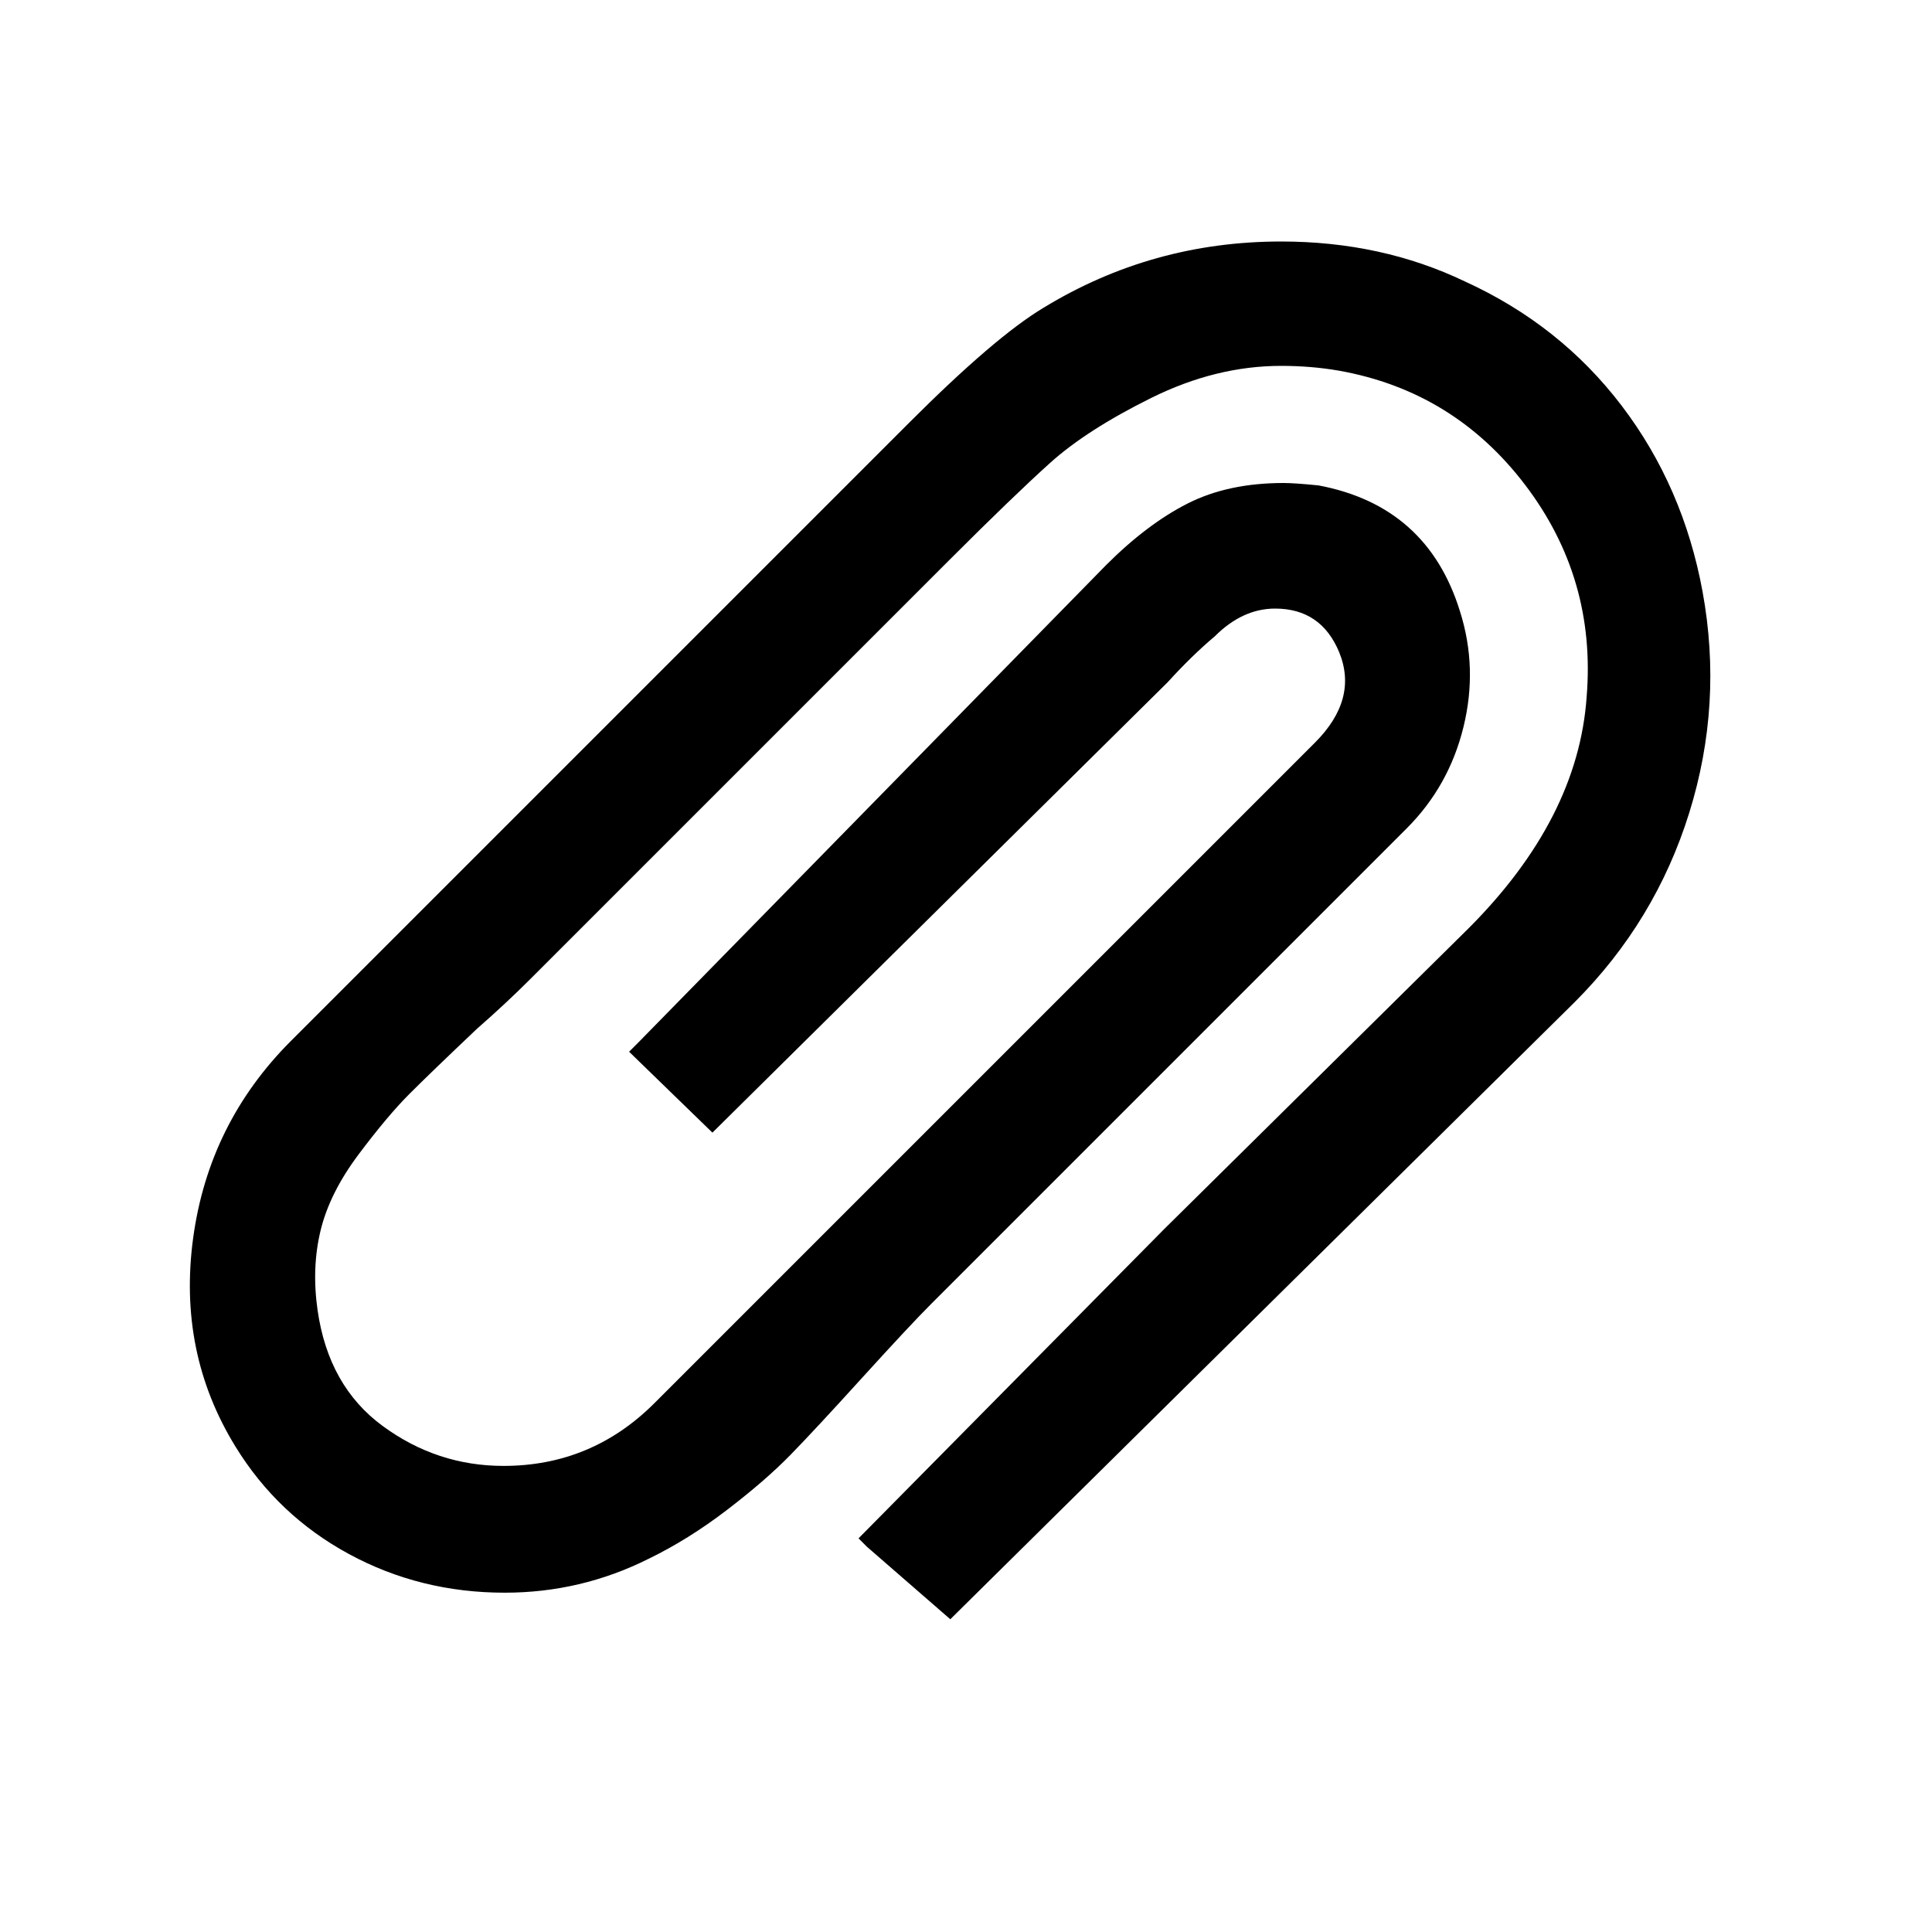
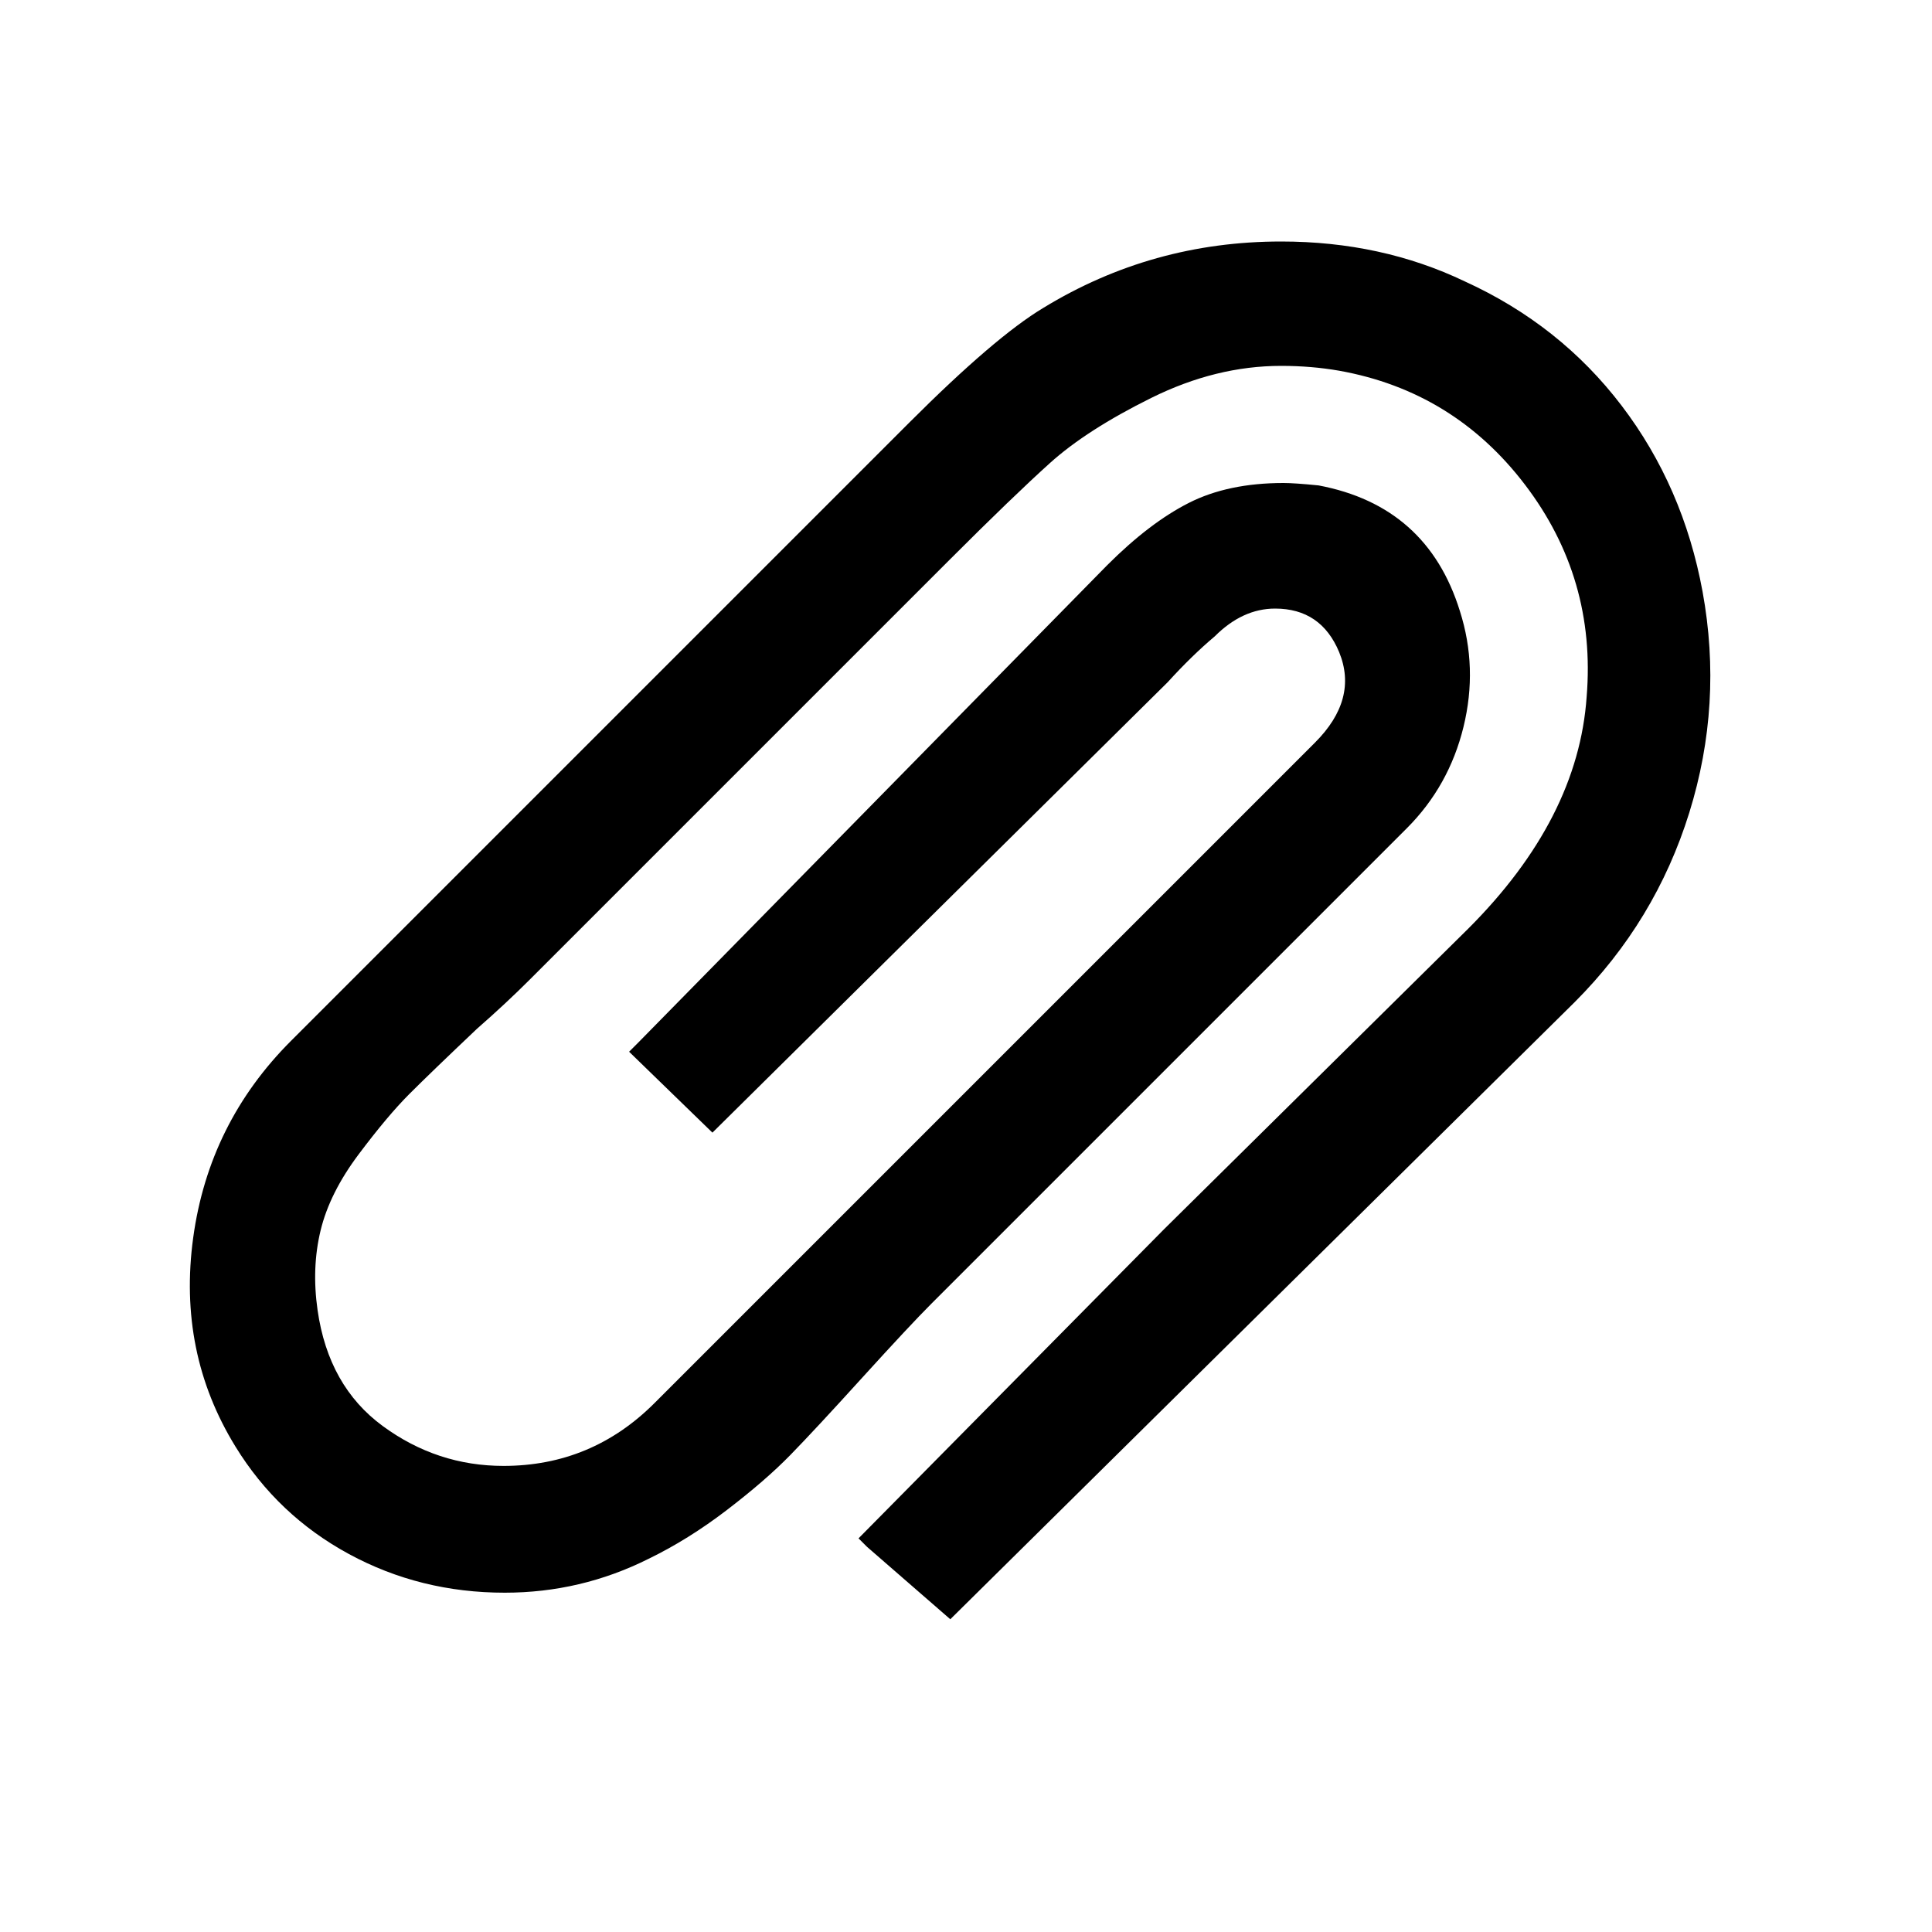
<svg xmlns="http://www.w3.org/2000/svg" version="1.1" width="1600" height="1600" xml:space="preserve">
  <g transform="translate(200, 1400) scale(1, -1)">
-     <path id="paperclip" d="M-40 375q-13 -95 35 -173q35 -57 94 -89t129 -32q63 0 119 28q33 16 65 40.5t52.5 45.5t59.5 64q40 44 57 61l394 394q35 35 47 84t-3 96q-27 87 -117 104q-20 2 -29 2q-46 0 -79.5 -17t-67.5 -51l-388 -396l-7 -7l69 -67l377 373q20 22 39 38q23 23 50 23q38 0 53 -36 q16 -39 -20 -75l-547 -547q-52 -52 -125 -52q-55 0 -100 33t-54 96q-5 35 2.5 66t31.5 63t42 50t56 54q24 21 44 41l348 348q52 52 82.5 79.5t84 54t107.5 26.5q25 0 48 -4q95 -17 154 -94.5t51 -175.5q-7 -101 -98 -192l-252 -249l-253 -256l7 -7l69 -60l517 511 q67 67 95 157t11 183q-16 87 -67 154t-130 103q-69 33 -152 33q-107 0 -197 -55q-40 -24 -111 -95l-512 -512q-68 -68 -81 -163z" />
+     <path id="paperclip" d="M-40 375q-13 -95 35 -173q35 -57 94 -89t129 -32q63 0 119 28q33 16 65 40.5t52.5 45.5t59.5 64q40 44 57 61l394 394q35 35 47 84t-3 96q-27 87 -117 104q-20 2 -29 2q-46 0 -78.5 -16.5t-67.5 -51.5l-389 -396l-7 -7l69 -67l377 373q20 22 39 38q23 23 50 23 q38 0 53 -36q16 -39 -20 -75l-547 -547q-52 -52 -125 -52q-55 0 -100 33t-54 96q-5 35 2.5 66t31.5 63t42 50t56 54q24 21 44 41l348 348q52 52 82.5 79.5t84 54t107.5 26.5q25 0 48 -4q95 -17 154 -94.5t51 -175.5q-7 -101 -98 -192l-252 -249l-253 -256l7 -7l69 -60 l517 511q67 67 95 157t11 183q-16 87 -67 154t-130 103q-69 33 -152 33q-107 0 -197 -55q-40 -24 -111 -95l-512 -512q-68 -68 -81 -163z" />
  </g>
</svg>
